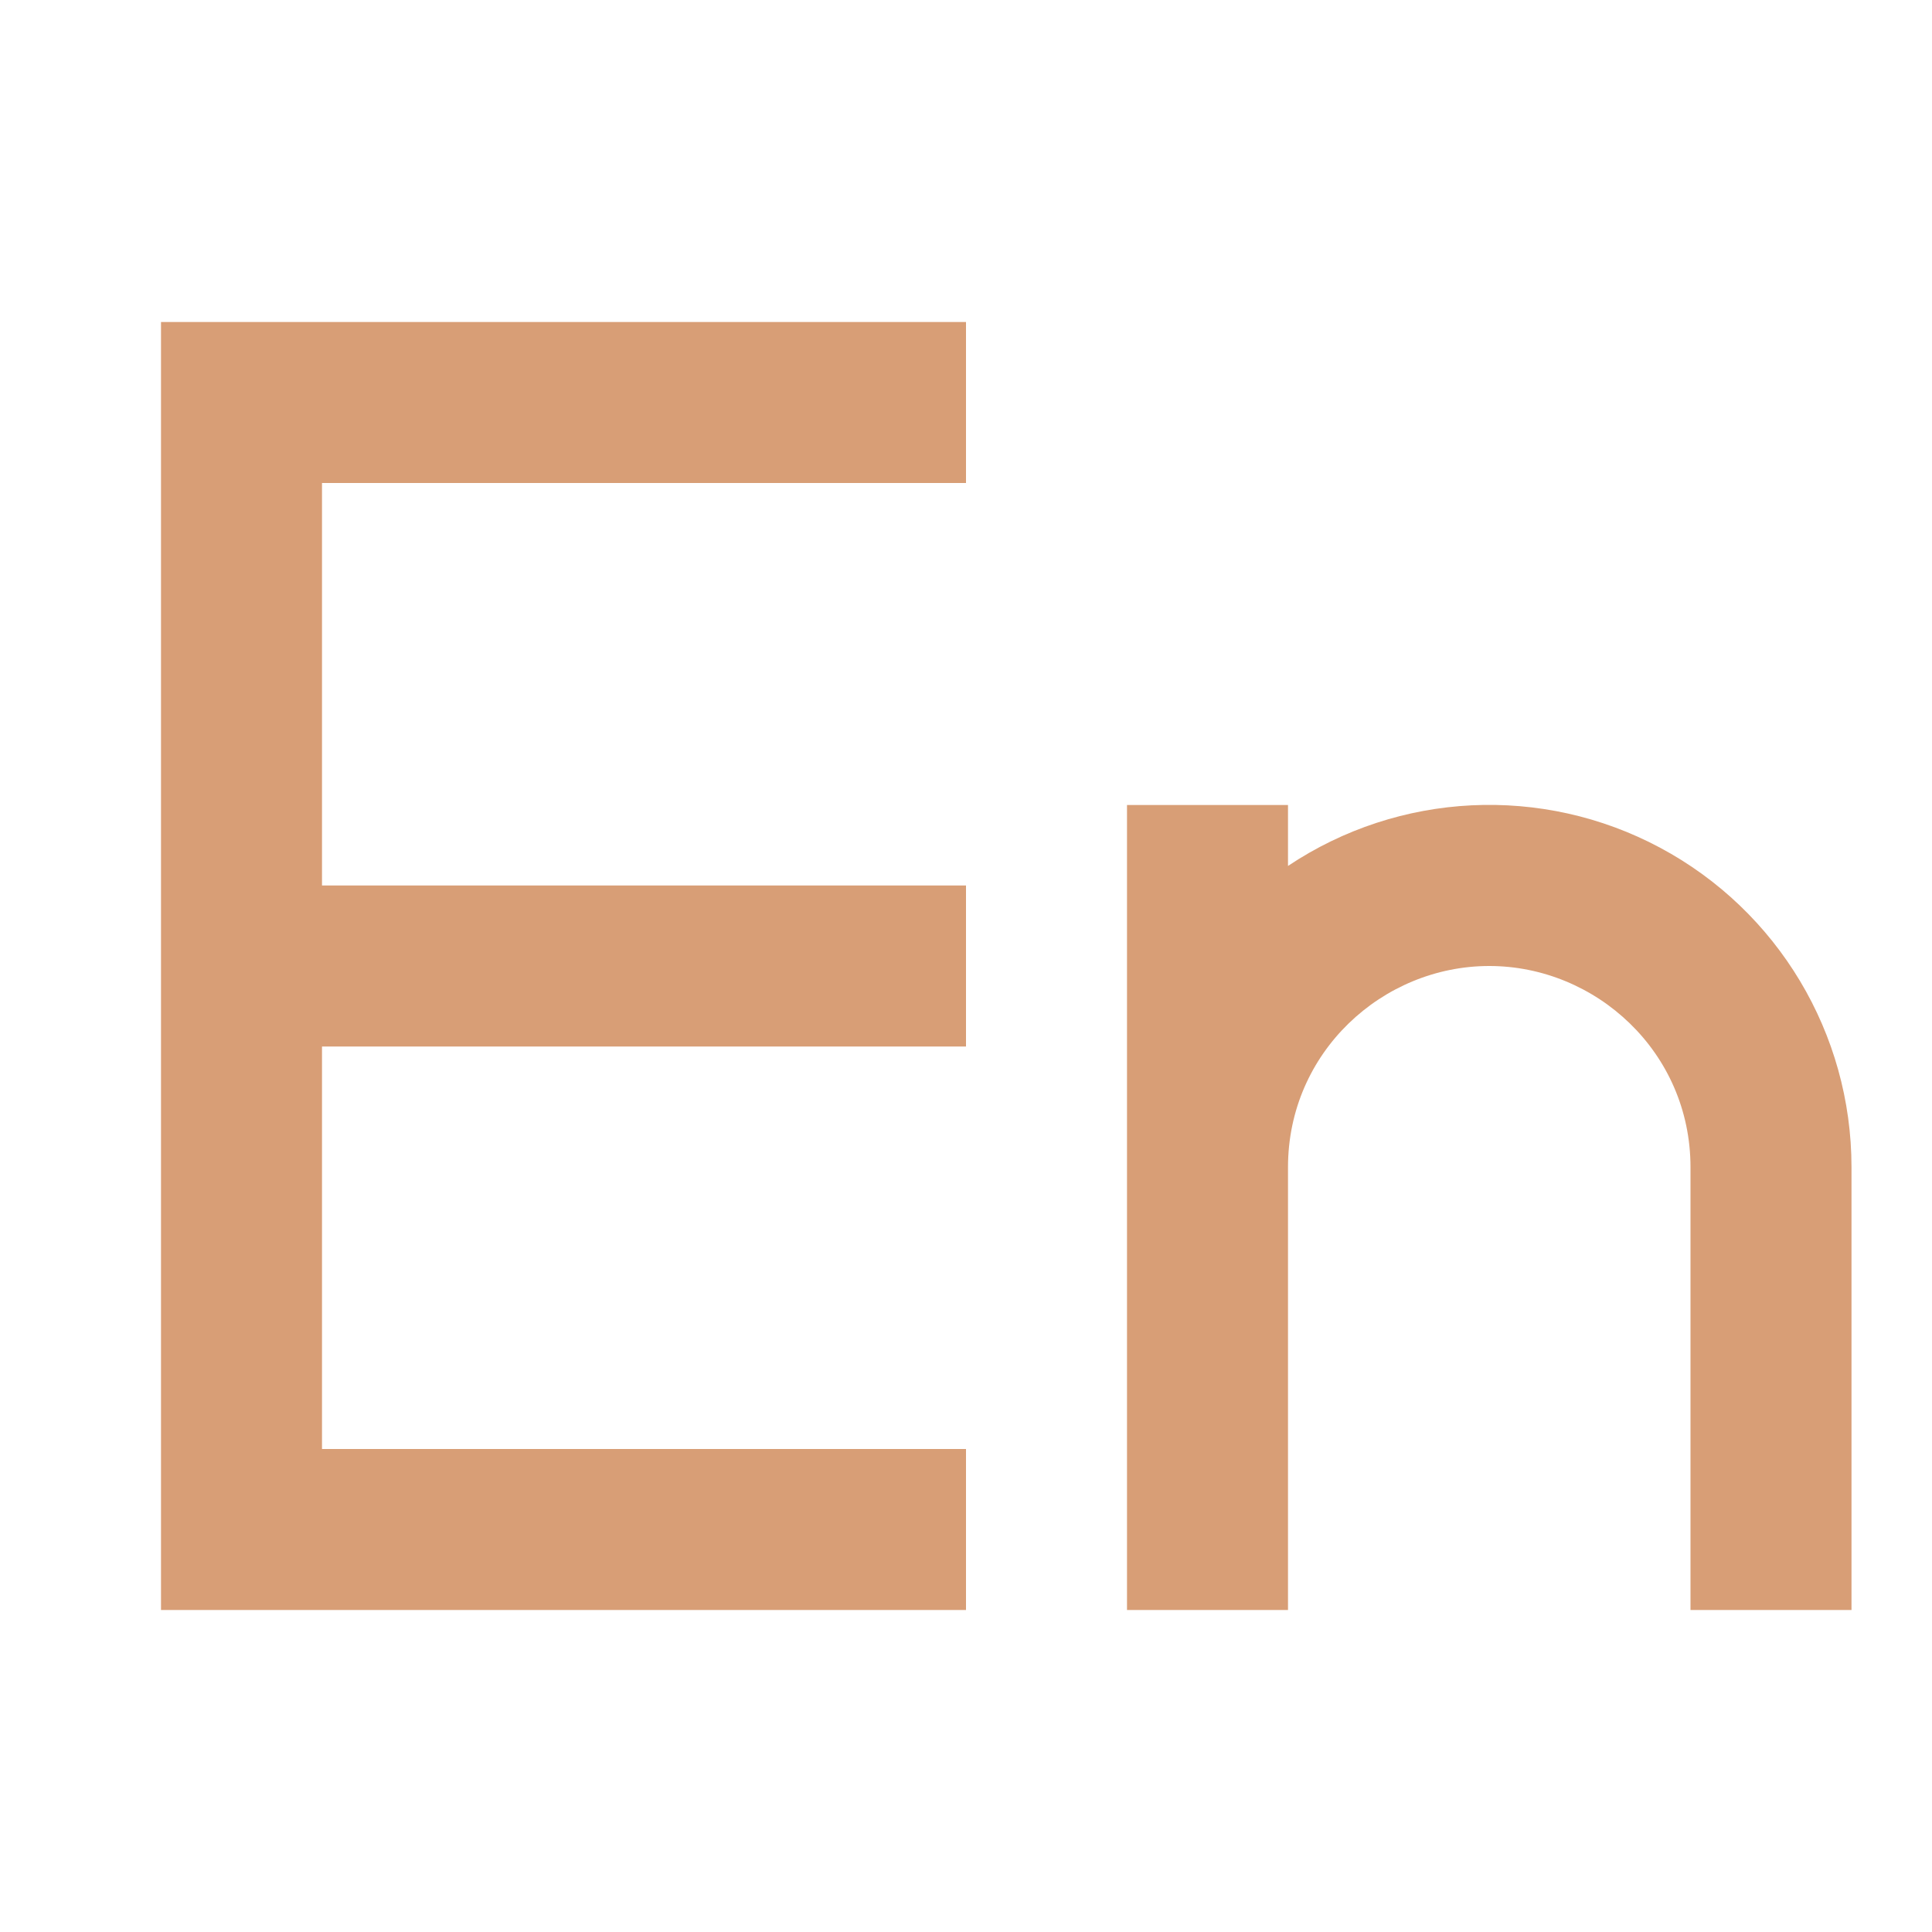
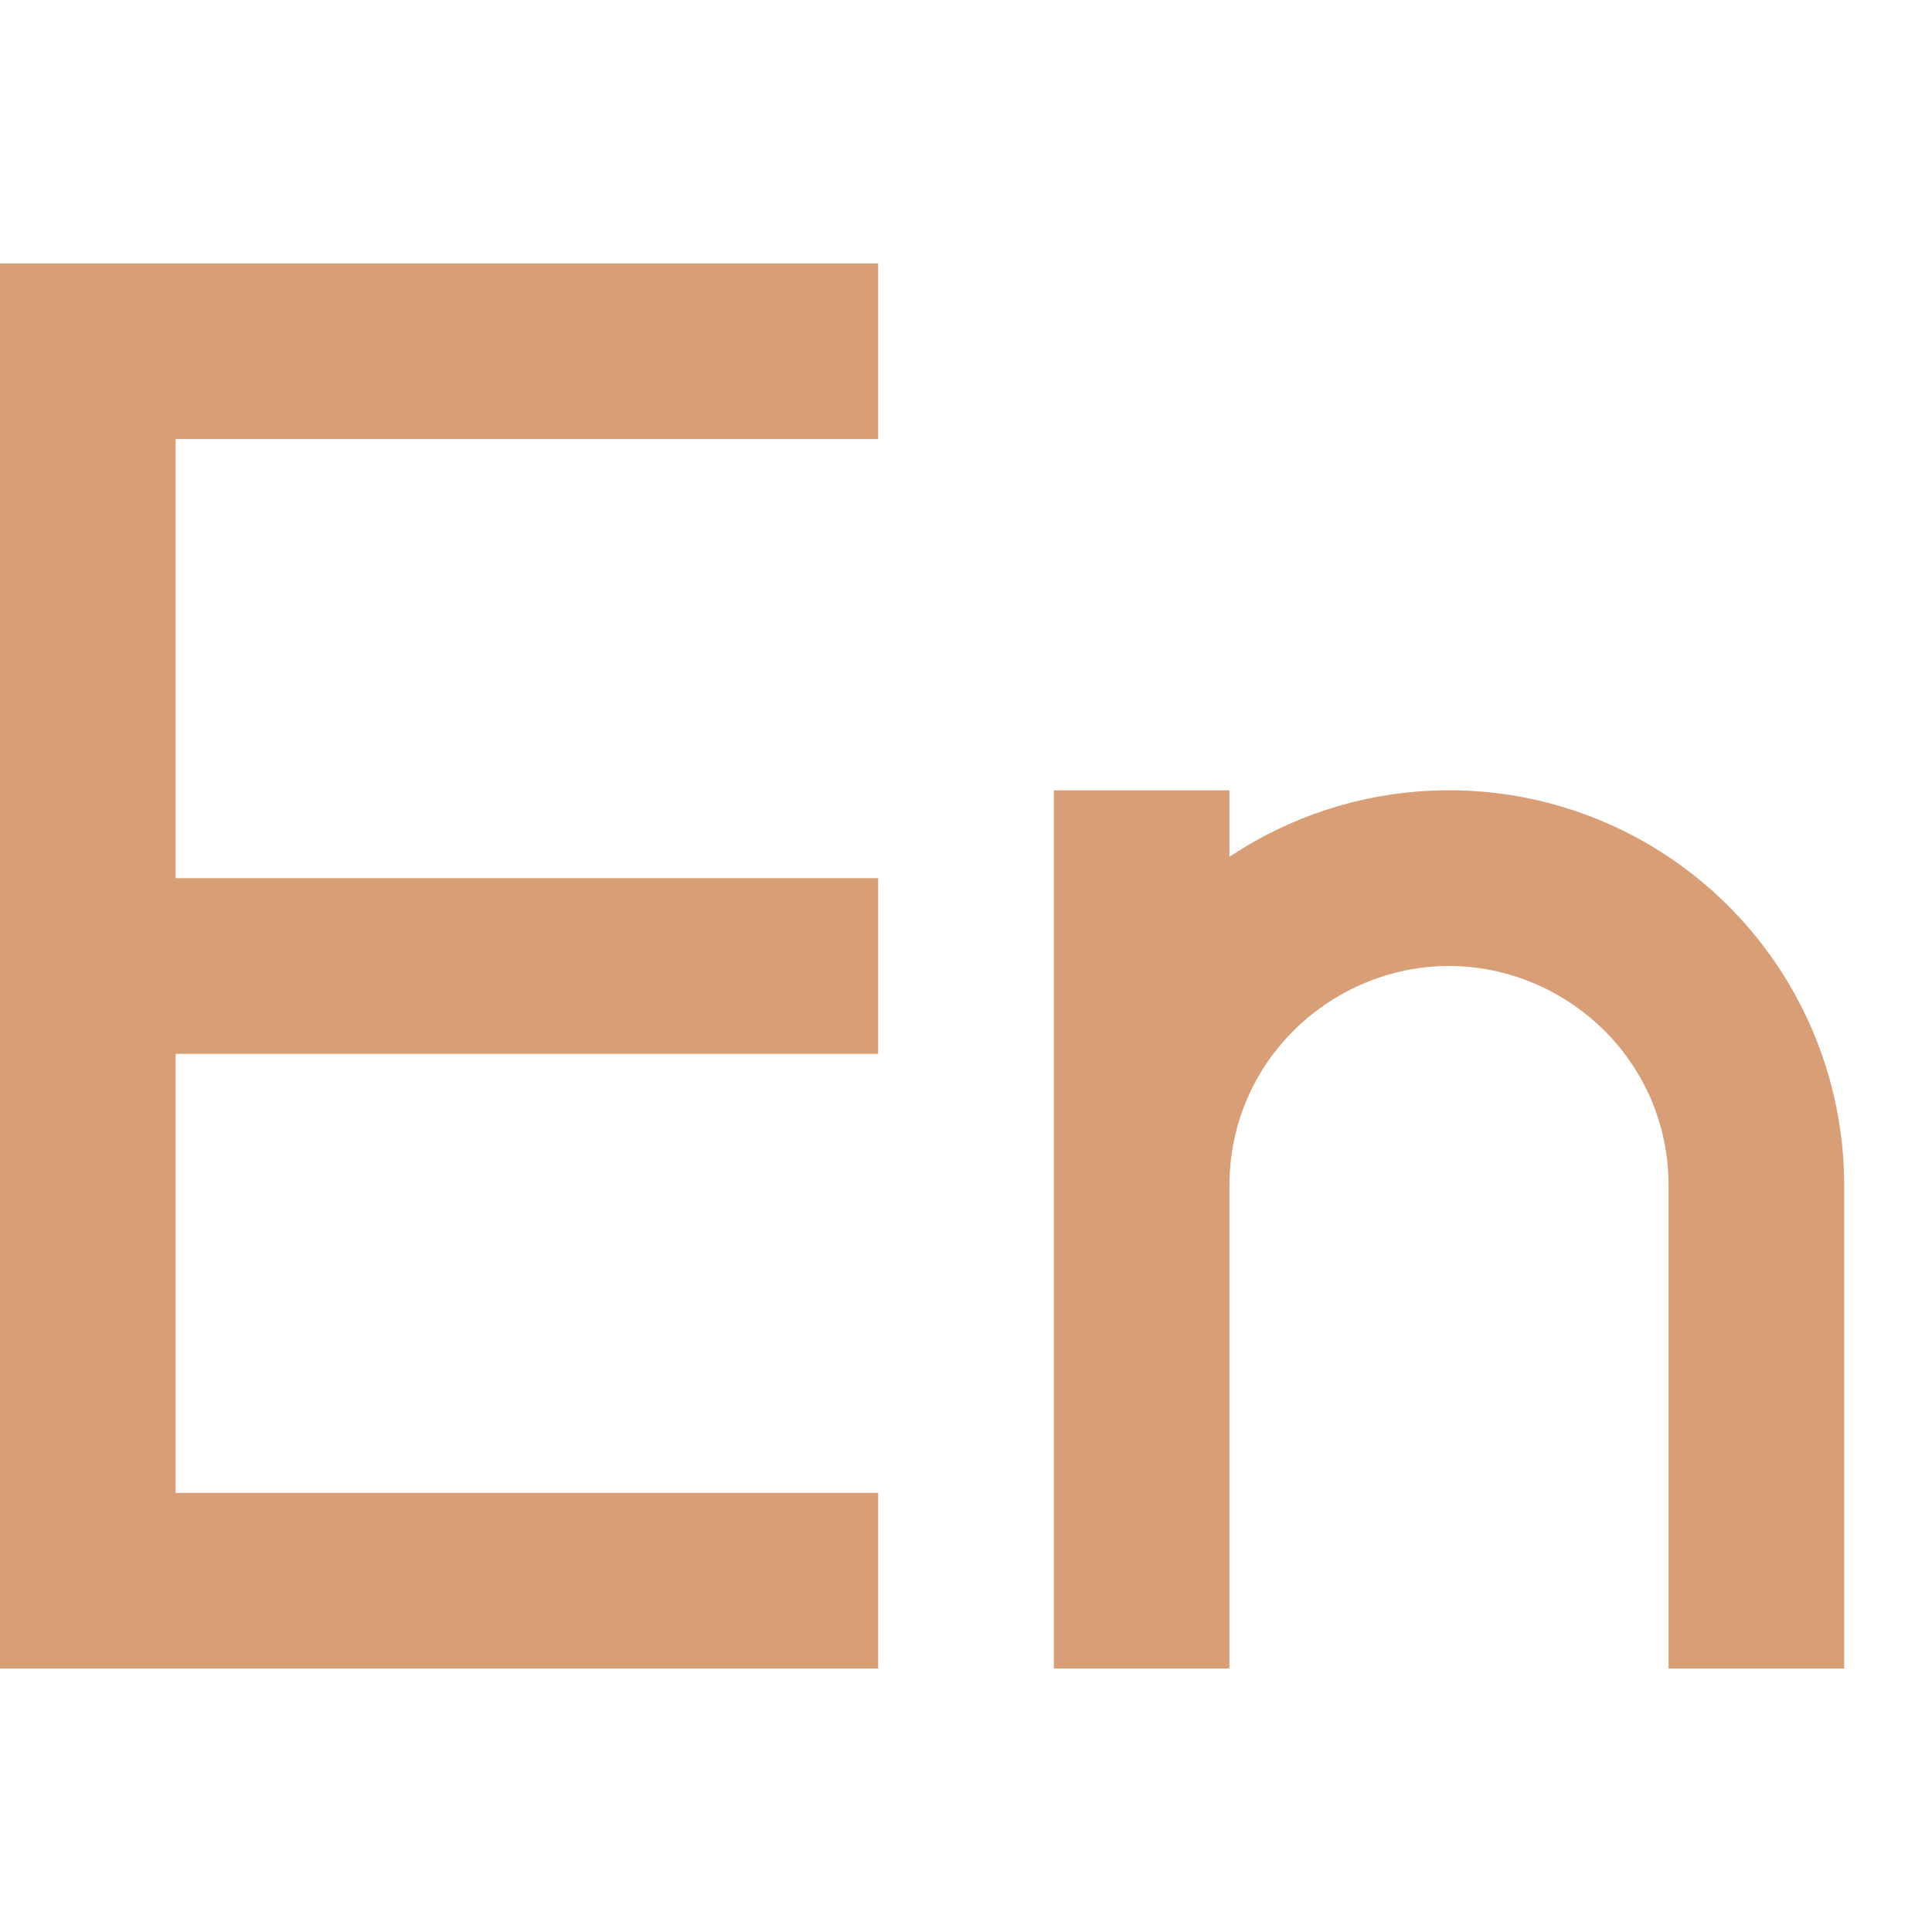
- <svg xmlns="http://www.w3.org/2000/svg" viewBox="0 0 24 24" width="24" height="24">
+ <svg viewBox="2 2 22 20" width="100px" height="100px">
  <path fill="none" d="M0 0h24v24H0z" />
  <path d="M14 10h2v.757a4.5 4.5 0 0 1 7 3.743V20h-2v-5.5c0-1.43-1.175-2.5-2.5-2.5S16 13.07 16 14.5V20h-2V10zm-2-6v2H4v5h8v2H4v5h8v2H2V4h10z" fill="#d89e76" />
</svg>
